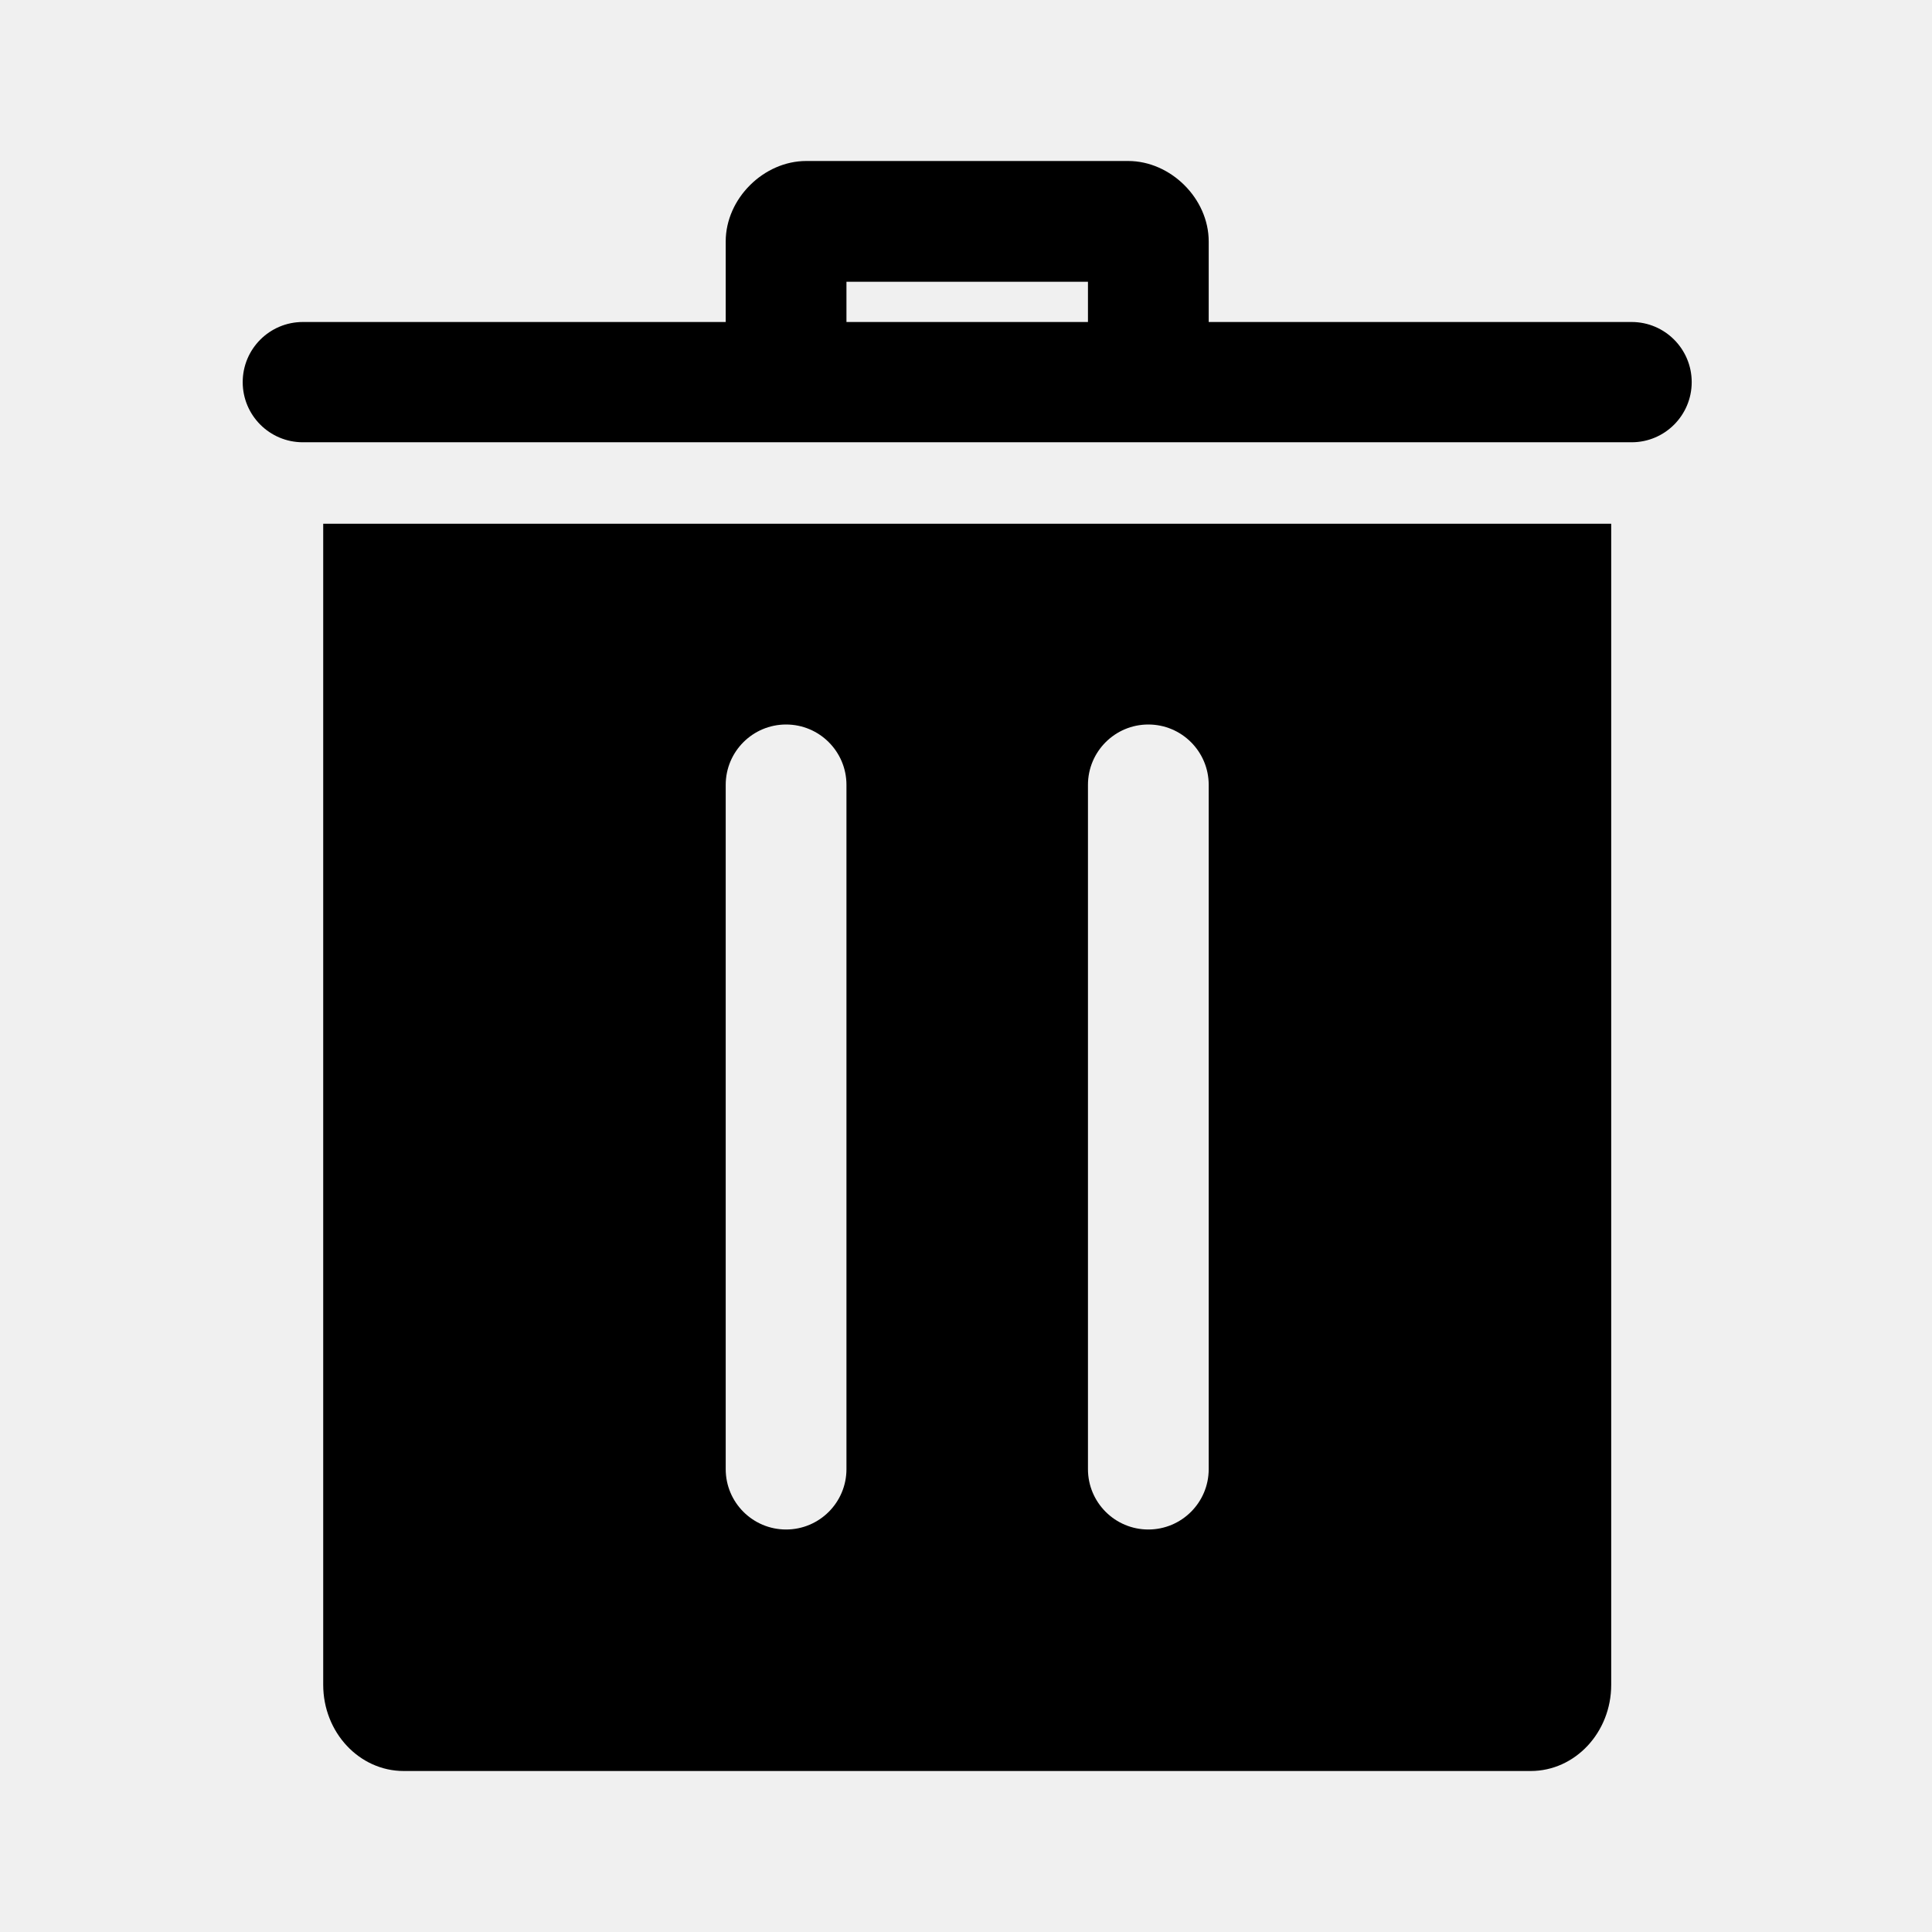
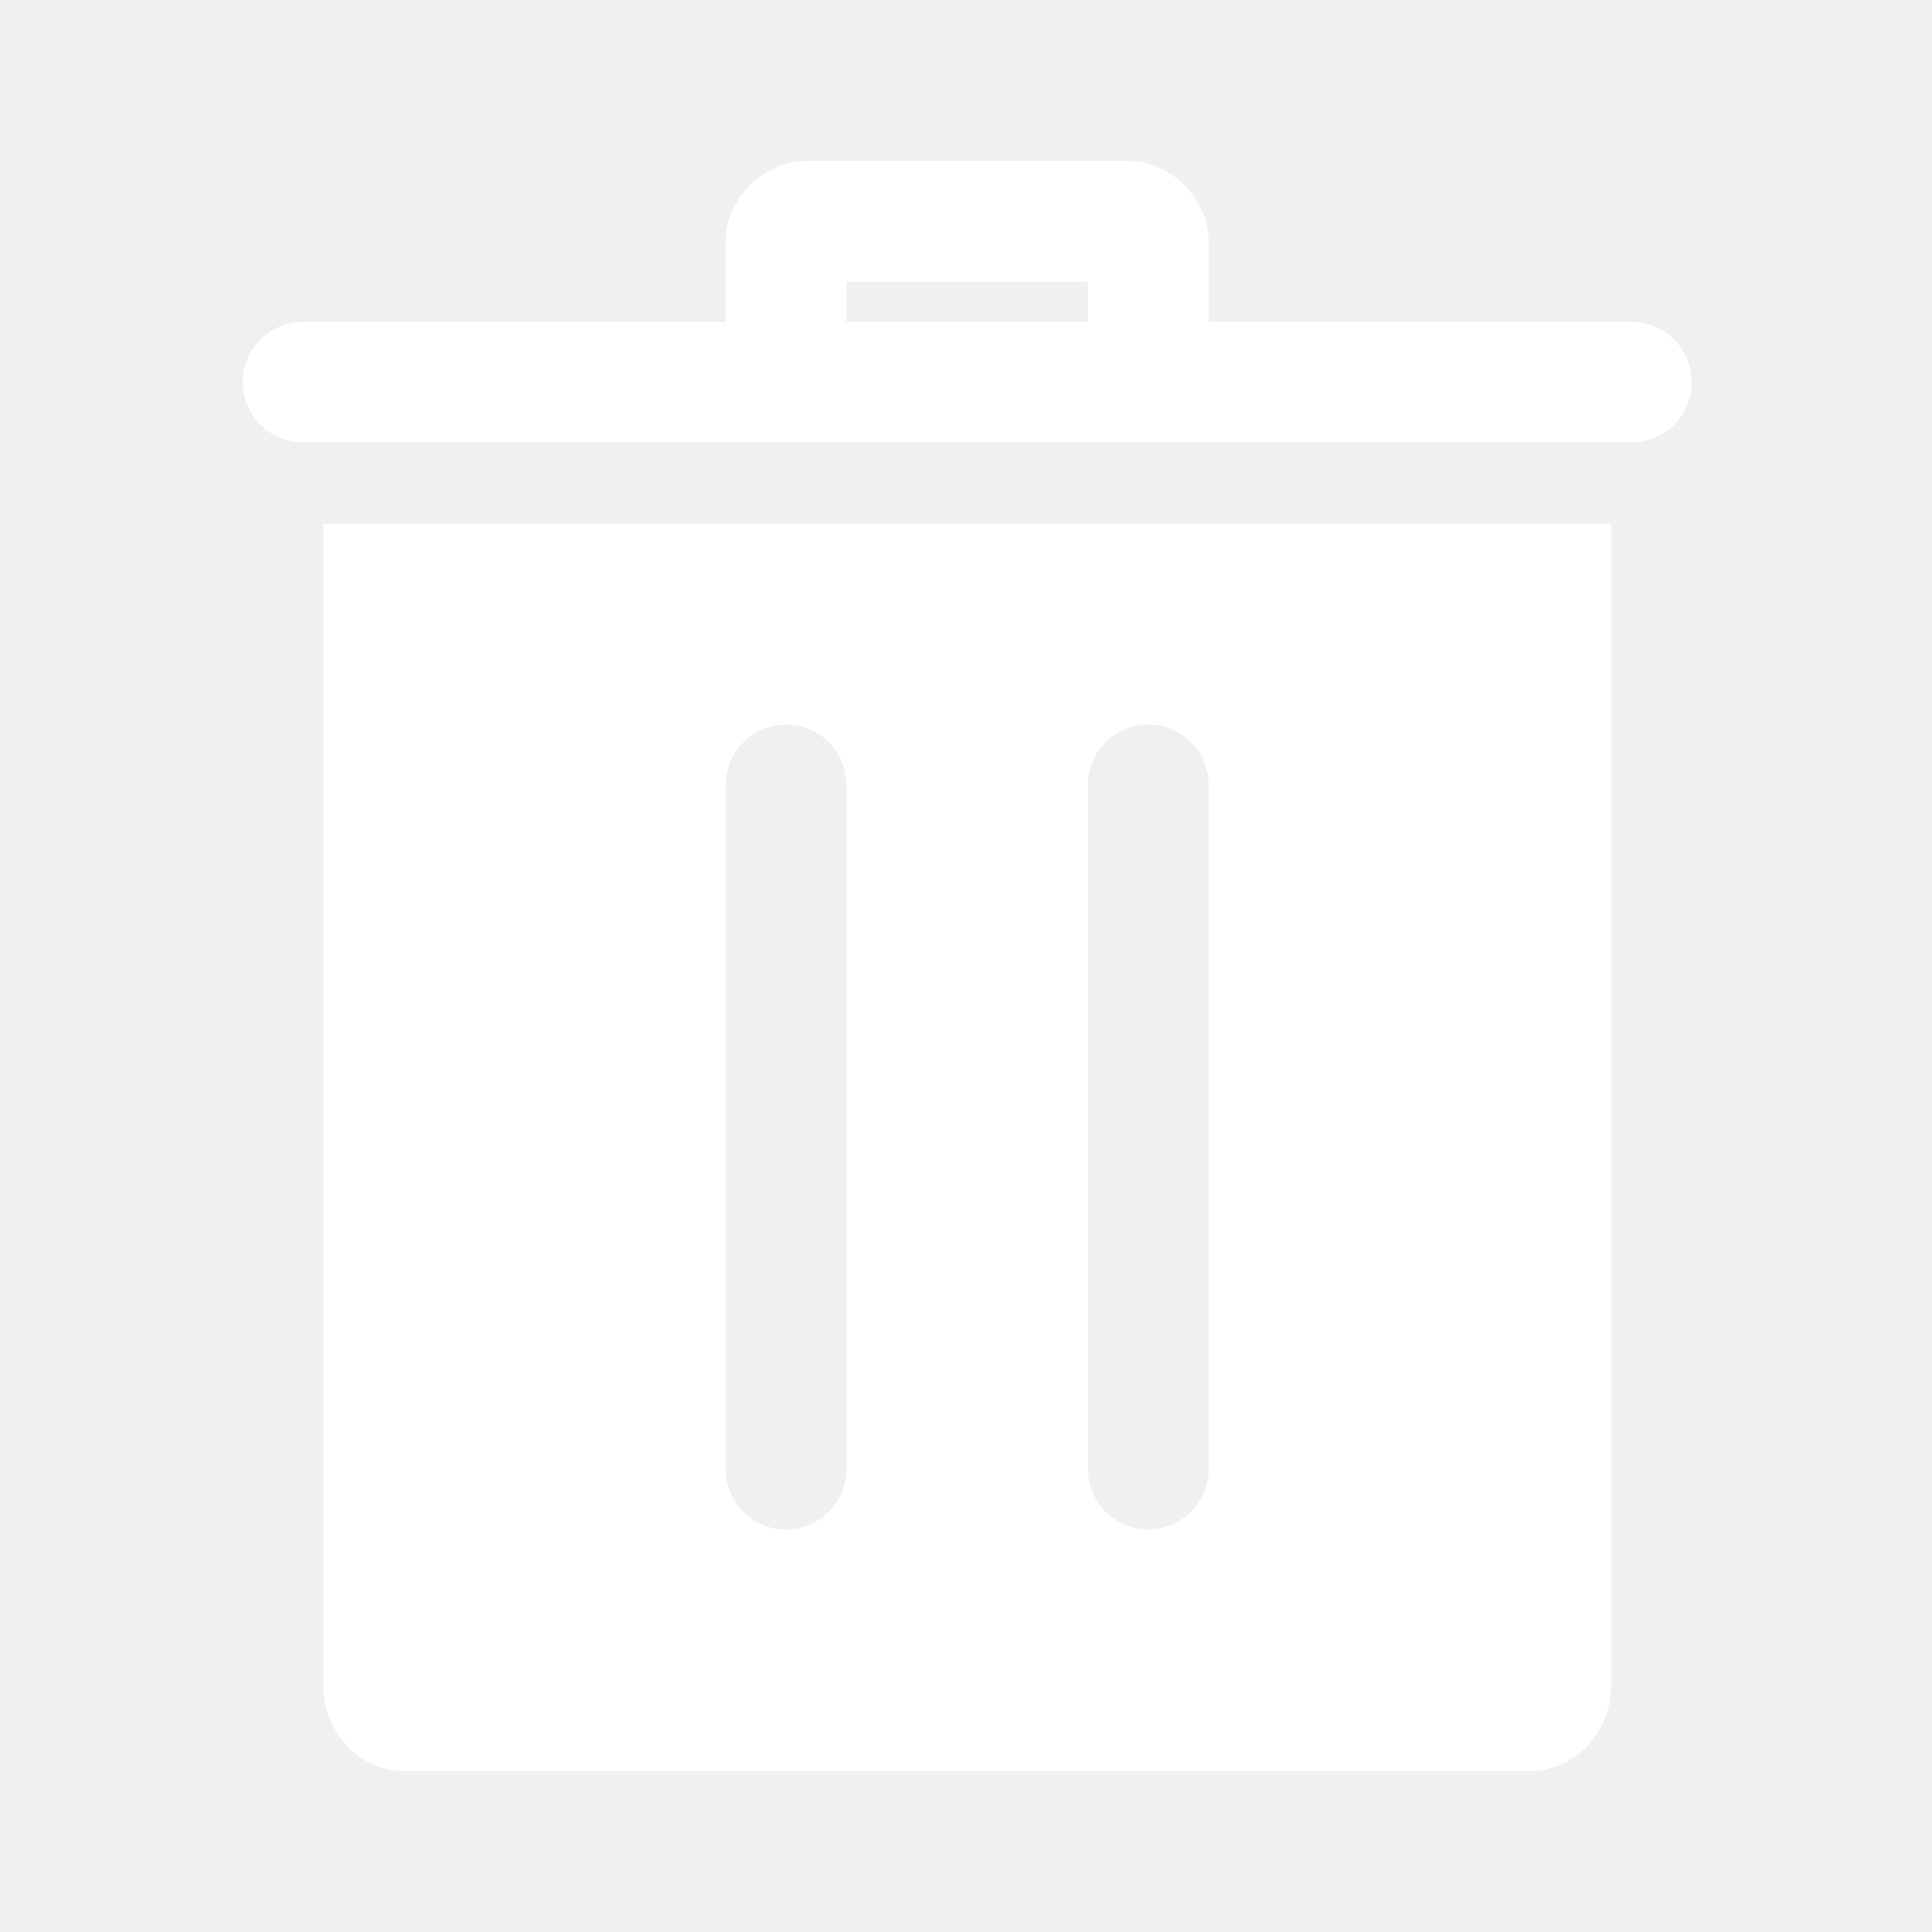
- <svg xmlns="http://www.w3.org/2000/svg" clip-rule="evenodd" fill-rule="evenodd" stroke-linejoin="round" stroke-miterlimit="2" viewBox="0 0 24 24">
+ <svg xmlns="http://www.w3.org/2000/svg" fill="#ffffff" clip-rule="evenodd" fill-rule="evenodd" stroke-linejoin="round" stroke-miterlimit="2" viewBox="0 0 24 24">
  <path d="m20.015 6.506h-16v14.423c0 .591.448 1.071 1 1.071h14c.552 0 1-.48 1-1.071 0-3.905 0-14.423 0-14.423zm-5.75 2.494c.414 0 .75.336.75.75v8.5c0 .414-.336.75-.75.75s-.75-.336-.75-.75v-8.5c0-.414.336-.75.75-.75zm-4.5 0c.414 0 .75.336.75.75v8.5c0 .414-.336.75-.75.75s-.75-.336-.75-.75v-8.5c0-.414.336-.75.75-.75zm-.75-5v-1c0-.535.474-1 1-1h4c.526 0 1 .465 1 1v1h5.254c.412 0 .746.335.746.747s-.334.747-.746.747h-16.507c-.413 0-.747-.335-.747-.747s.334-.747.747-.747zm4.5 0v-.5h-3v.5z" fill-rule="nonzero" />
</svg>
